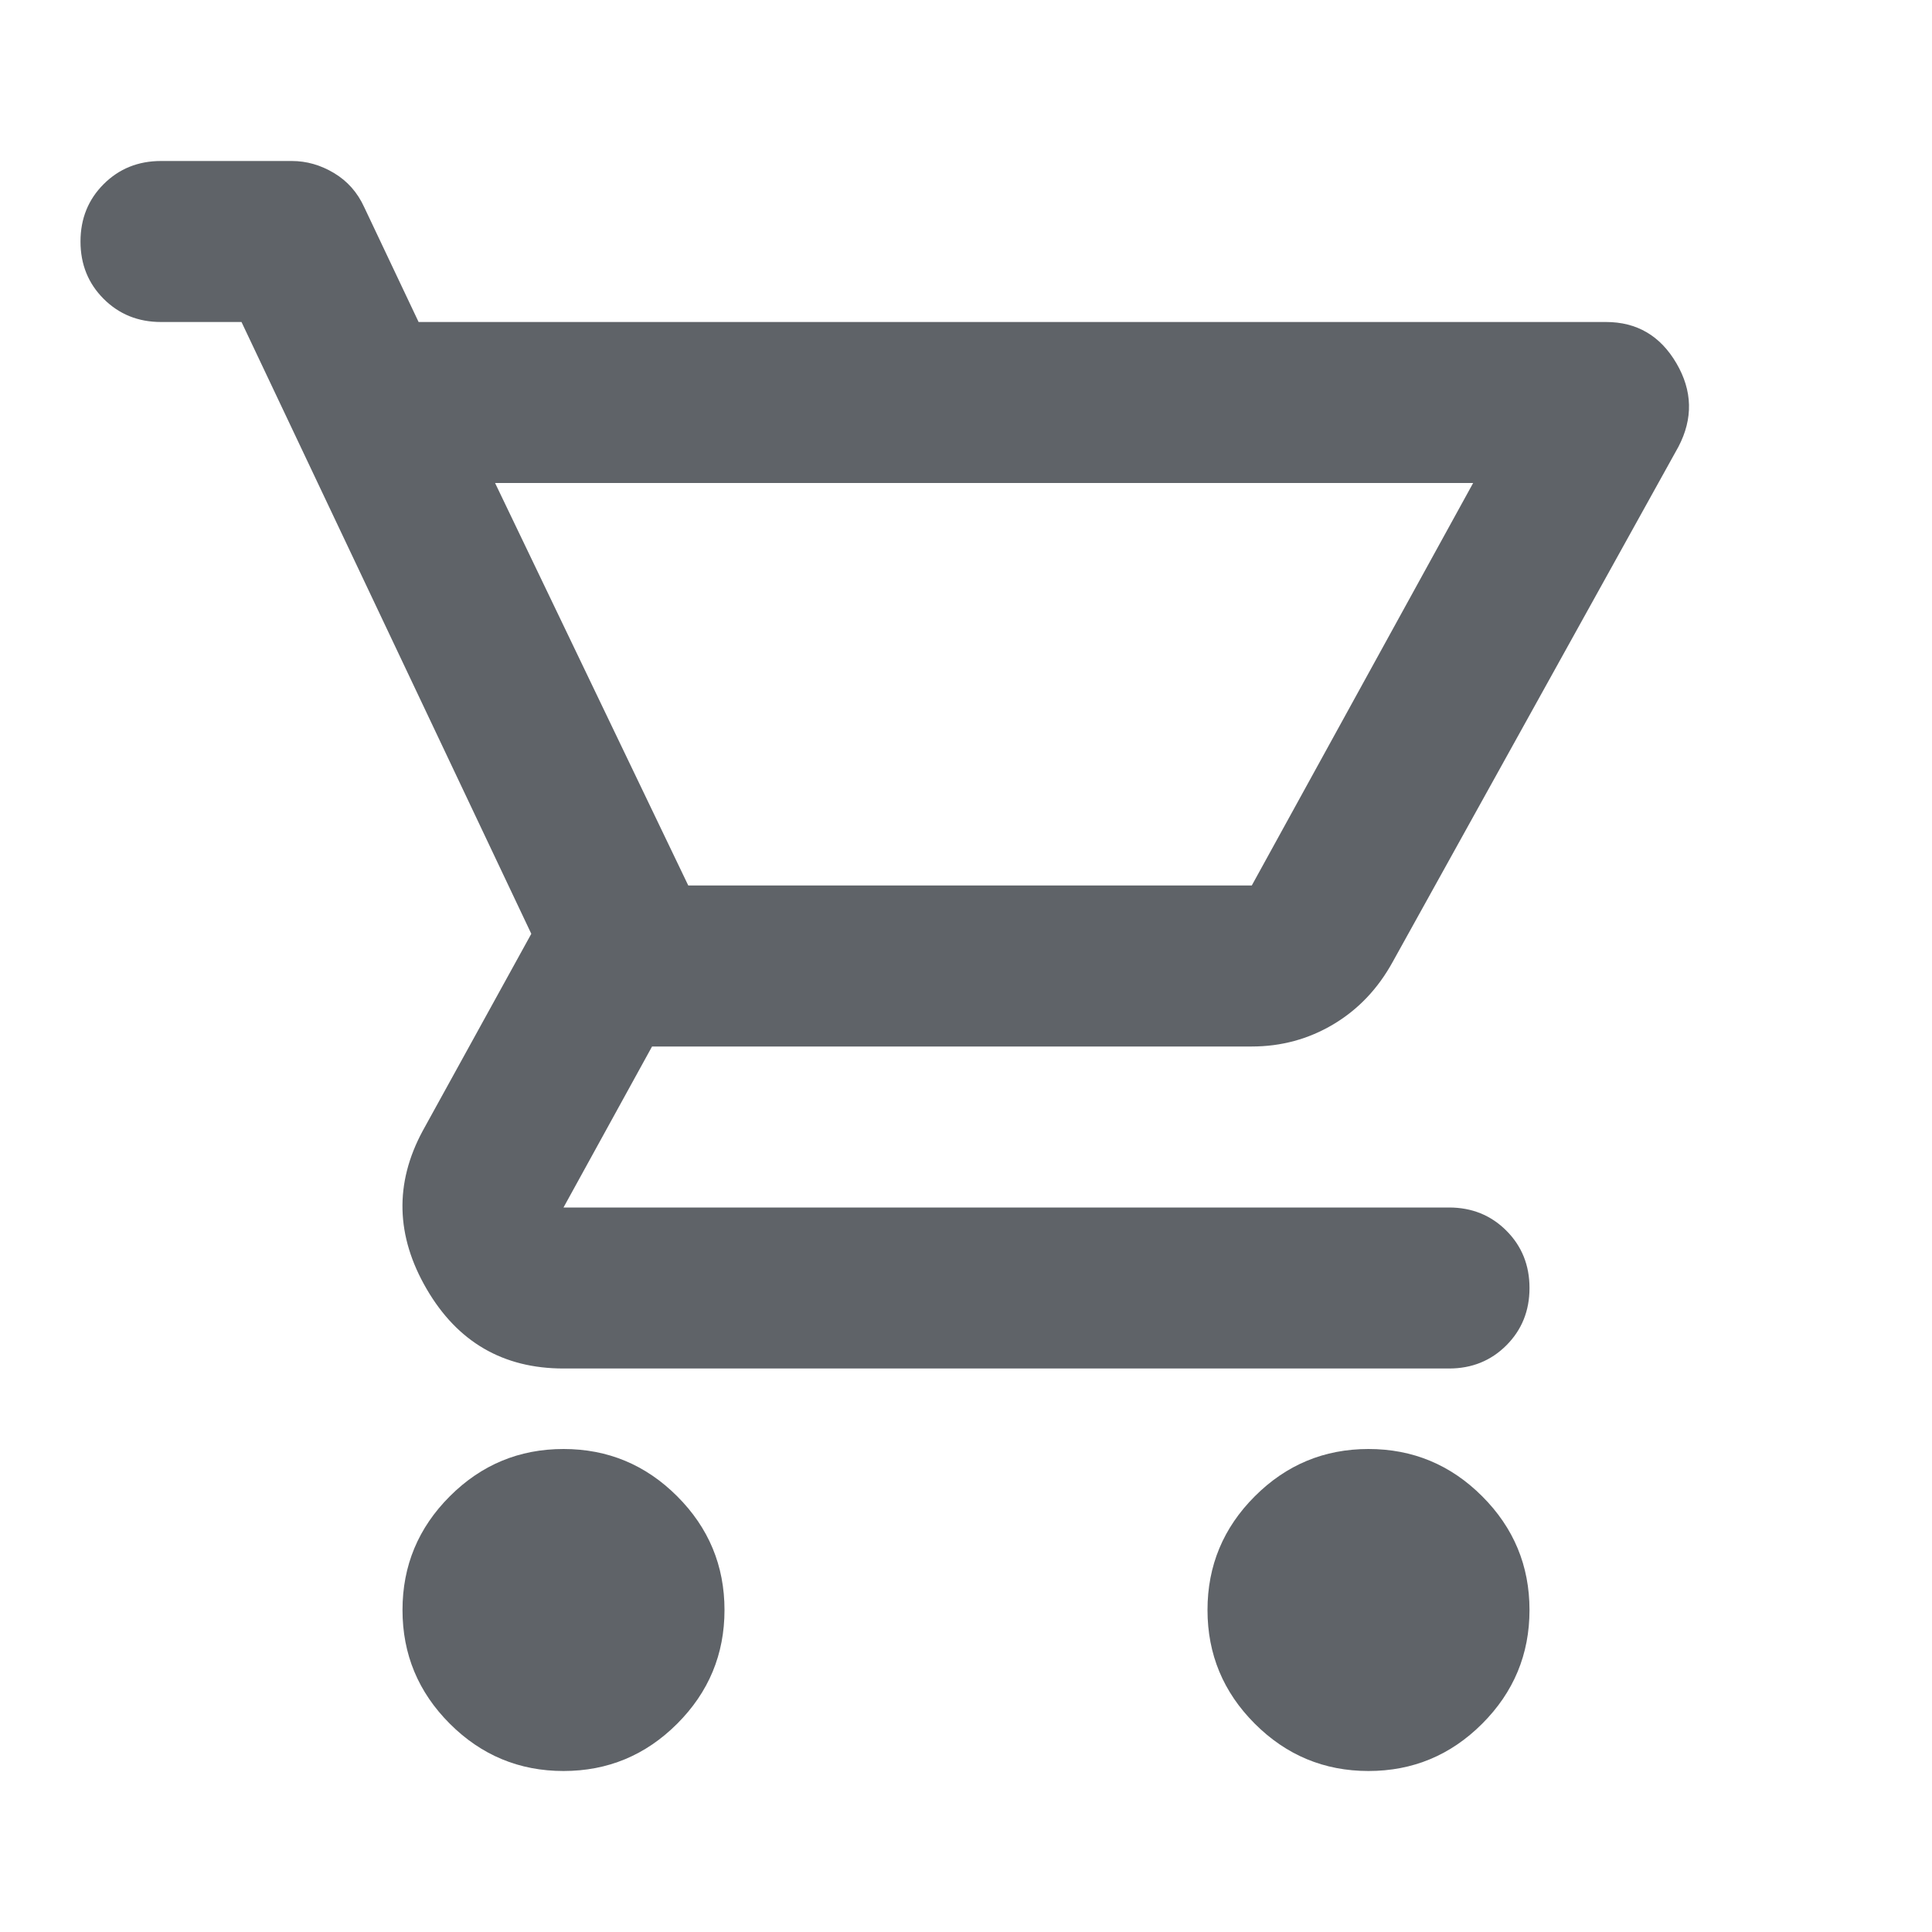
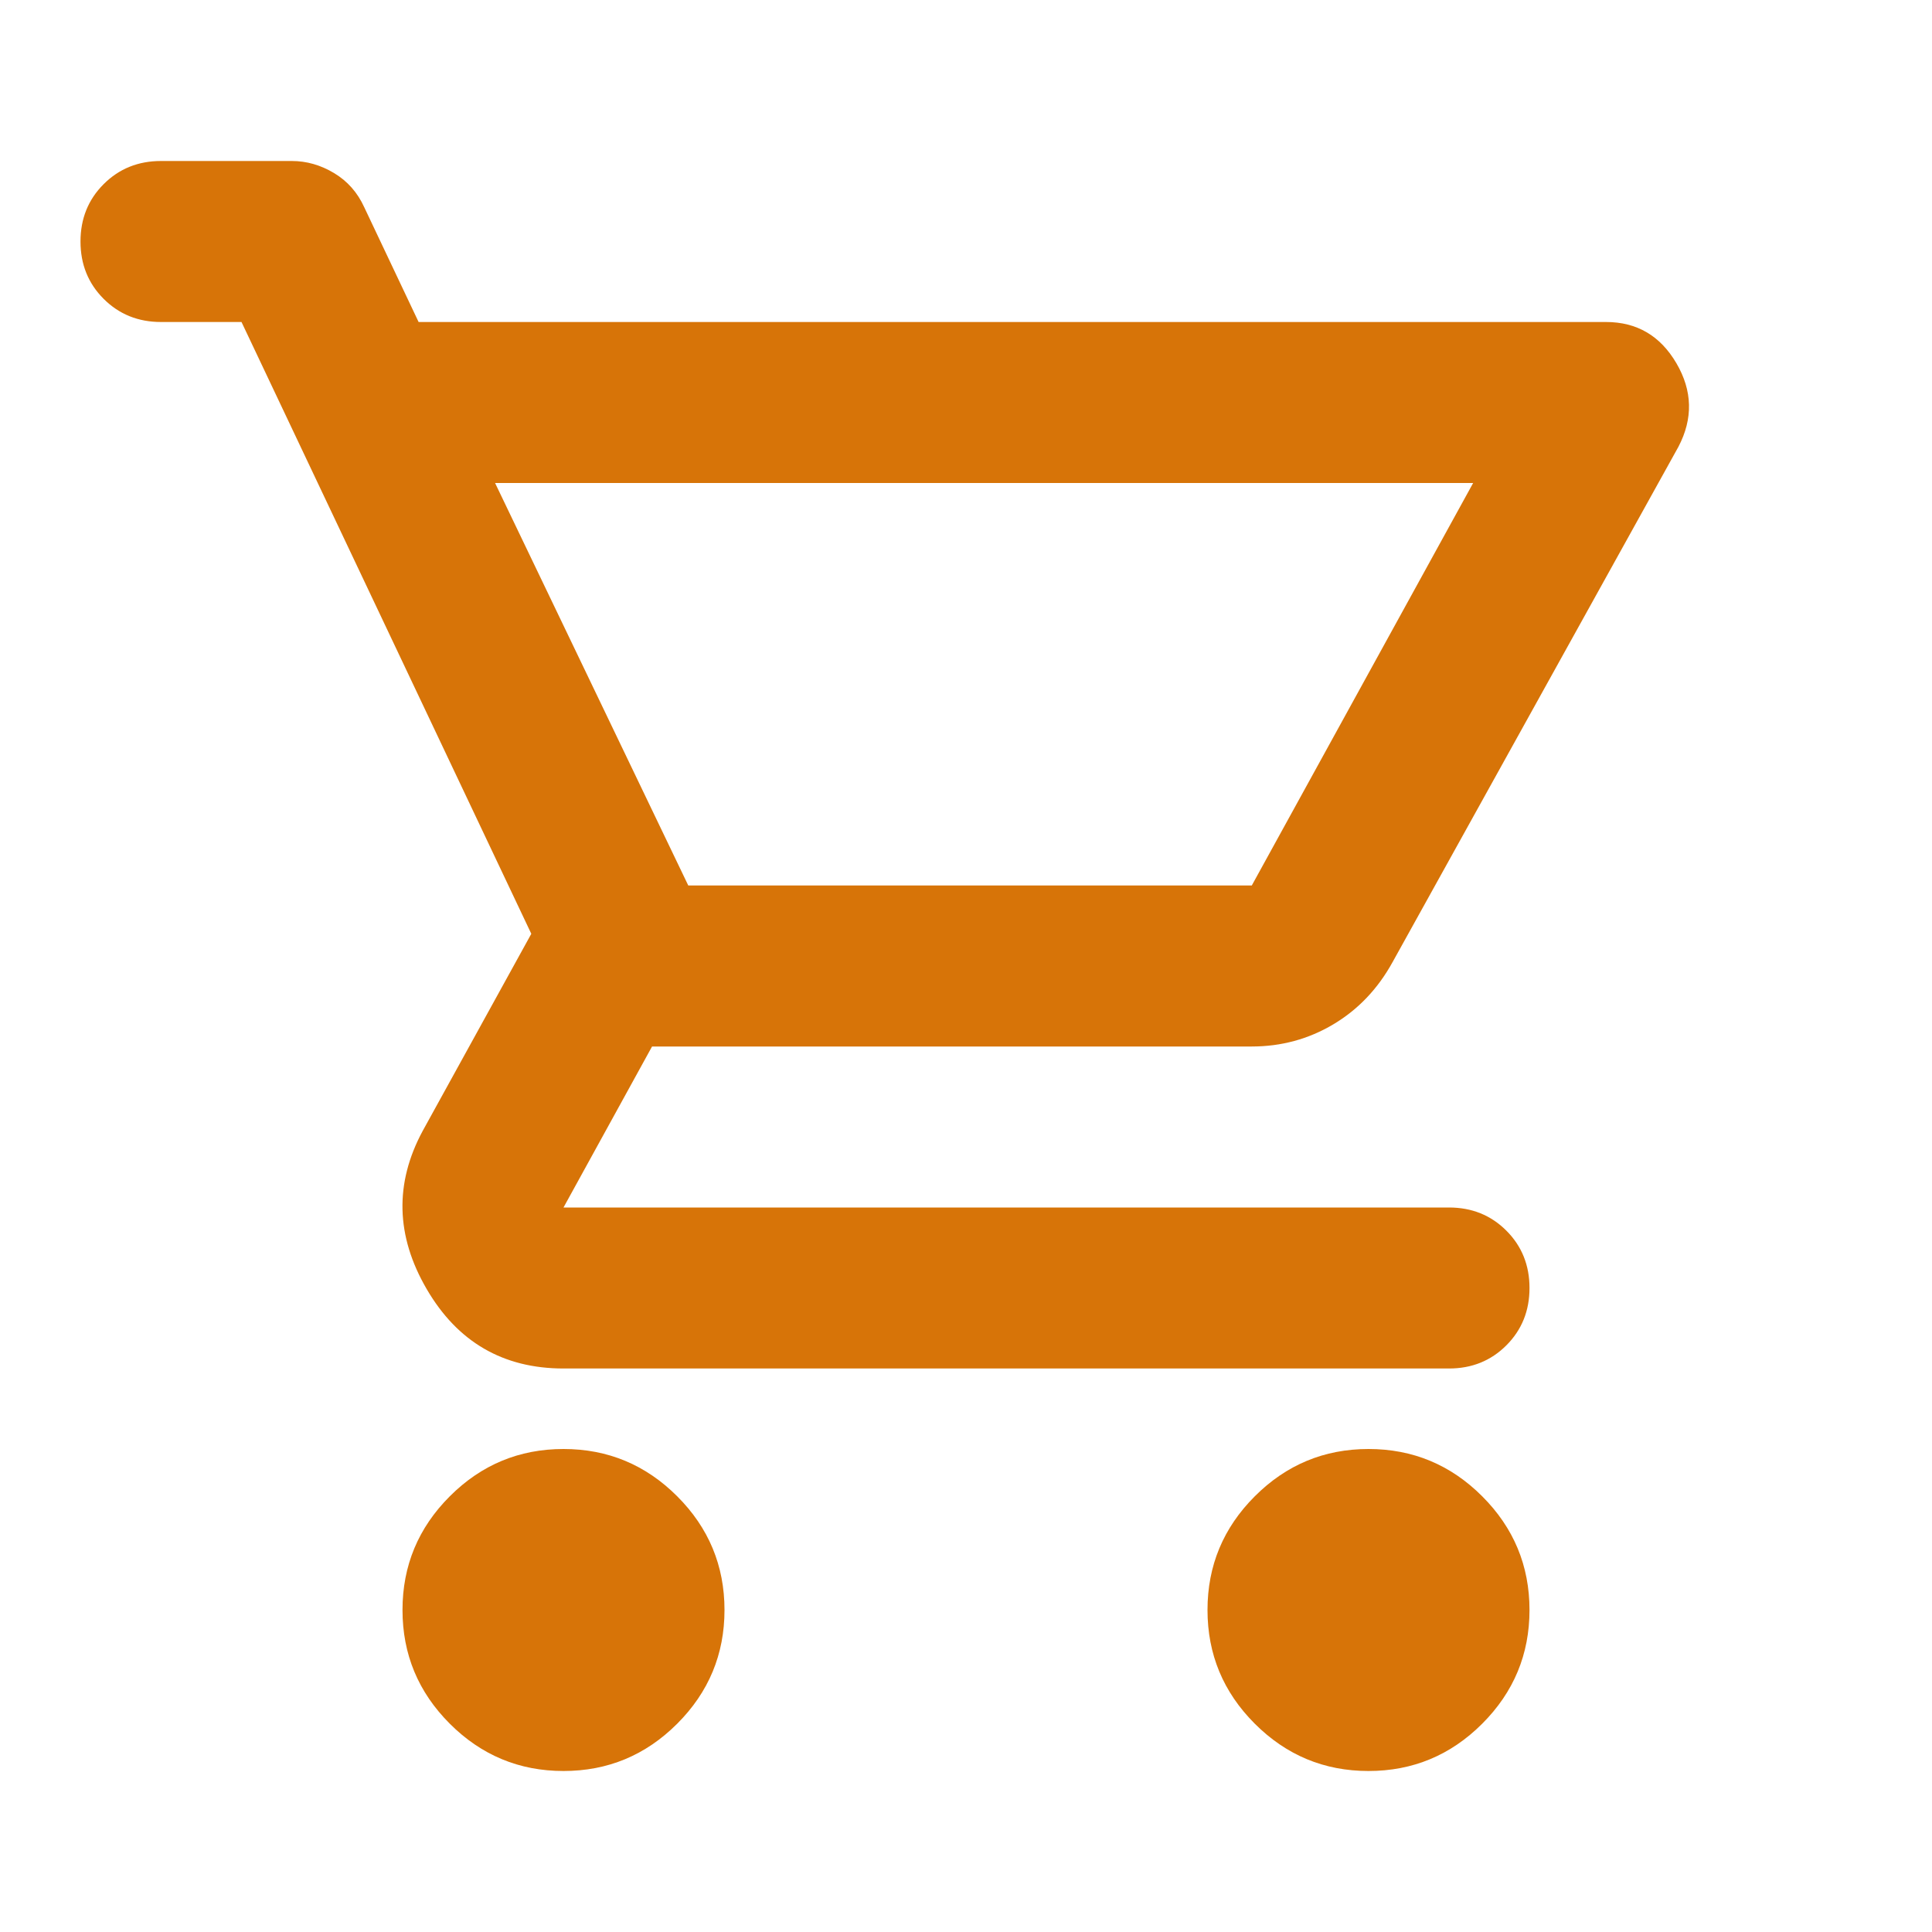
- <svg xmlns="http://www.w3.org/2000/svg" height="24px" viewBox="0 -960 960 960" width="24px" fill="#5f6368">
+ <svg xmlns="http://www.w3.org/2000/svg" height="24px" viewBox="0 -960 960 960" width="24px" fill="#D77408">
  <path d="M280-80q-33 0-56.5-23.5T200-160q0-33 23.5-56.5T280-240q33 0 56.5 23.5T360-160q0 33-23.5 56.5T280-80Zm400 0q-33 0-56.5-23.5T600-160q0-33 23.5-56.5T680-240q33 0 56.5 23.5T760-160q0 33-23.5 56.5T680-80ZM246-720l96 200h280l110-200H246Zm-38-80h590q23 0 35 20.5t1 41.5L692-482q-11 20-29.5 31T622-440H324l-44 80h440q17 0 28.5 11.5T760-320q0 17-11.5 28.5T720-280H280q-45 0-68-39.5t-2-78.5l54-98-144-304H80q-17 0-28.5-11.5T40-840q0-17 11.5-28.5T80-880h65q11 0 21 6t15 17l27 57Zm134 280h280-280Z" />
</svg>
